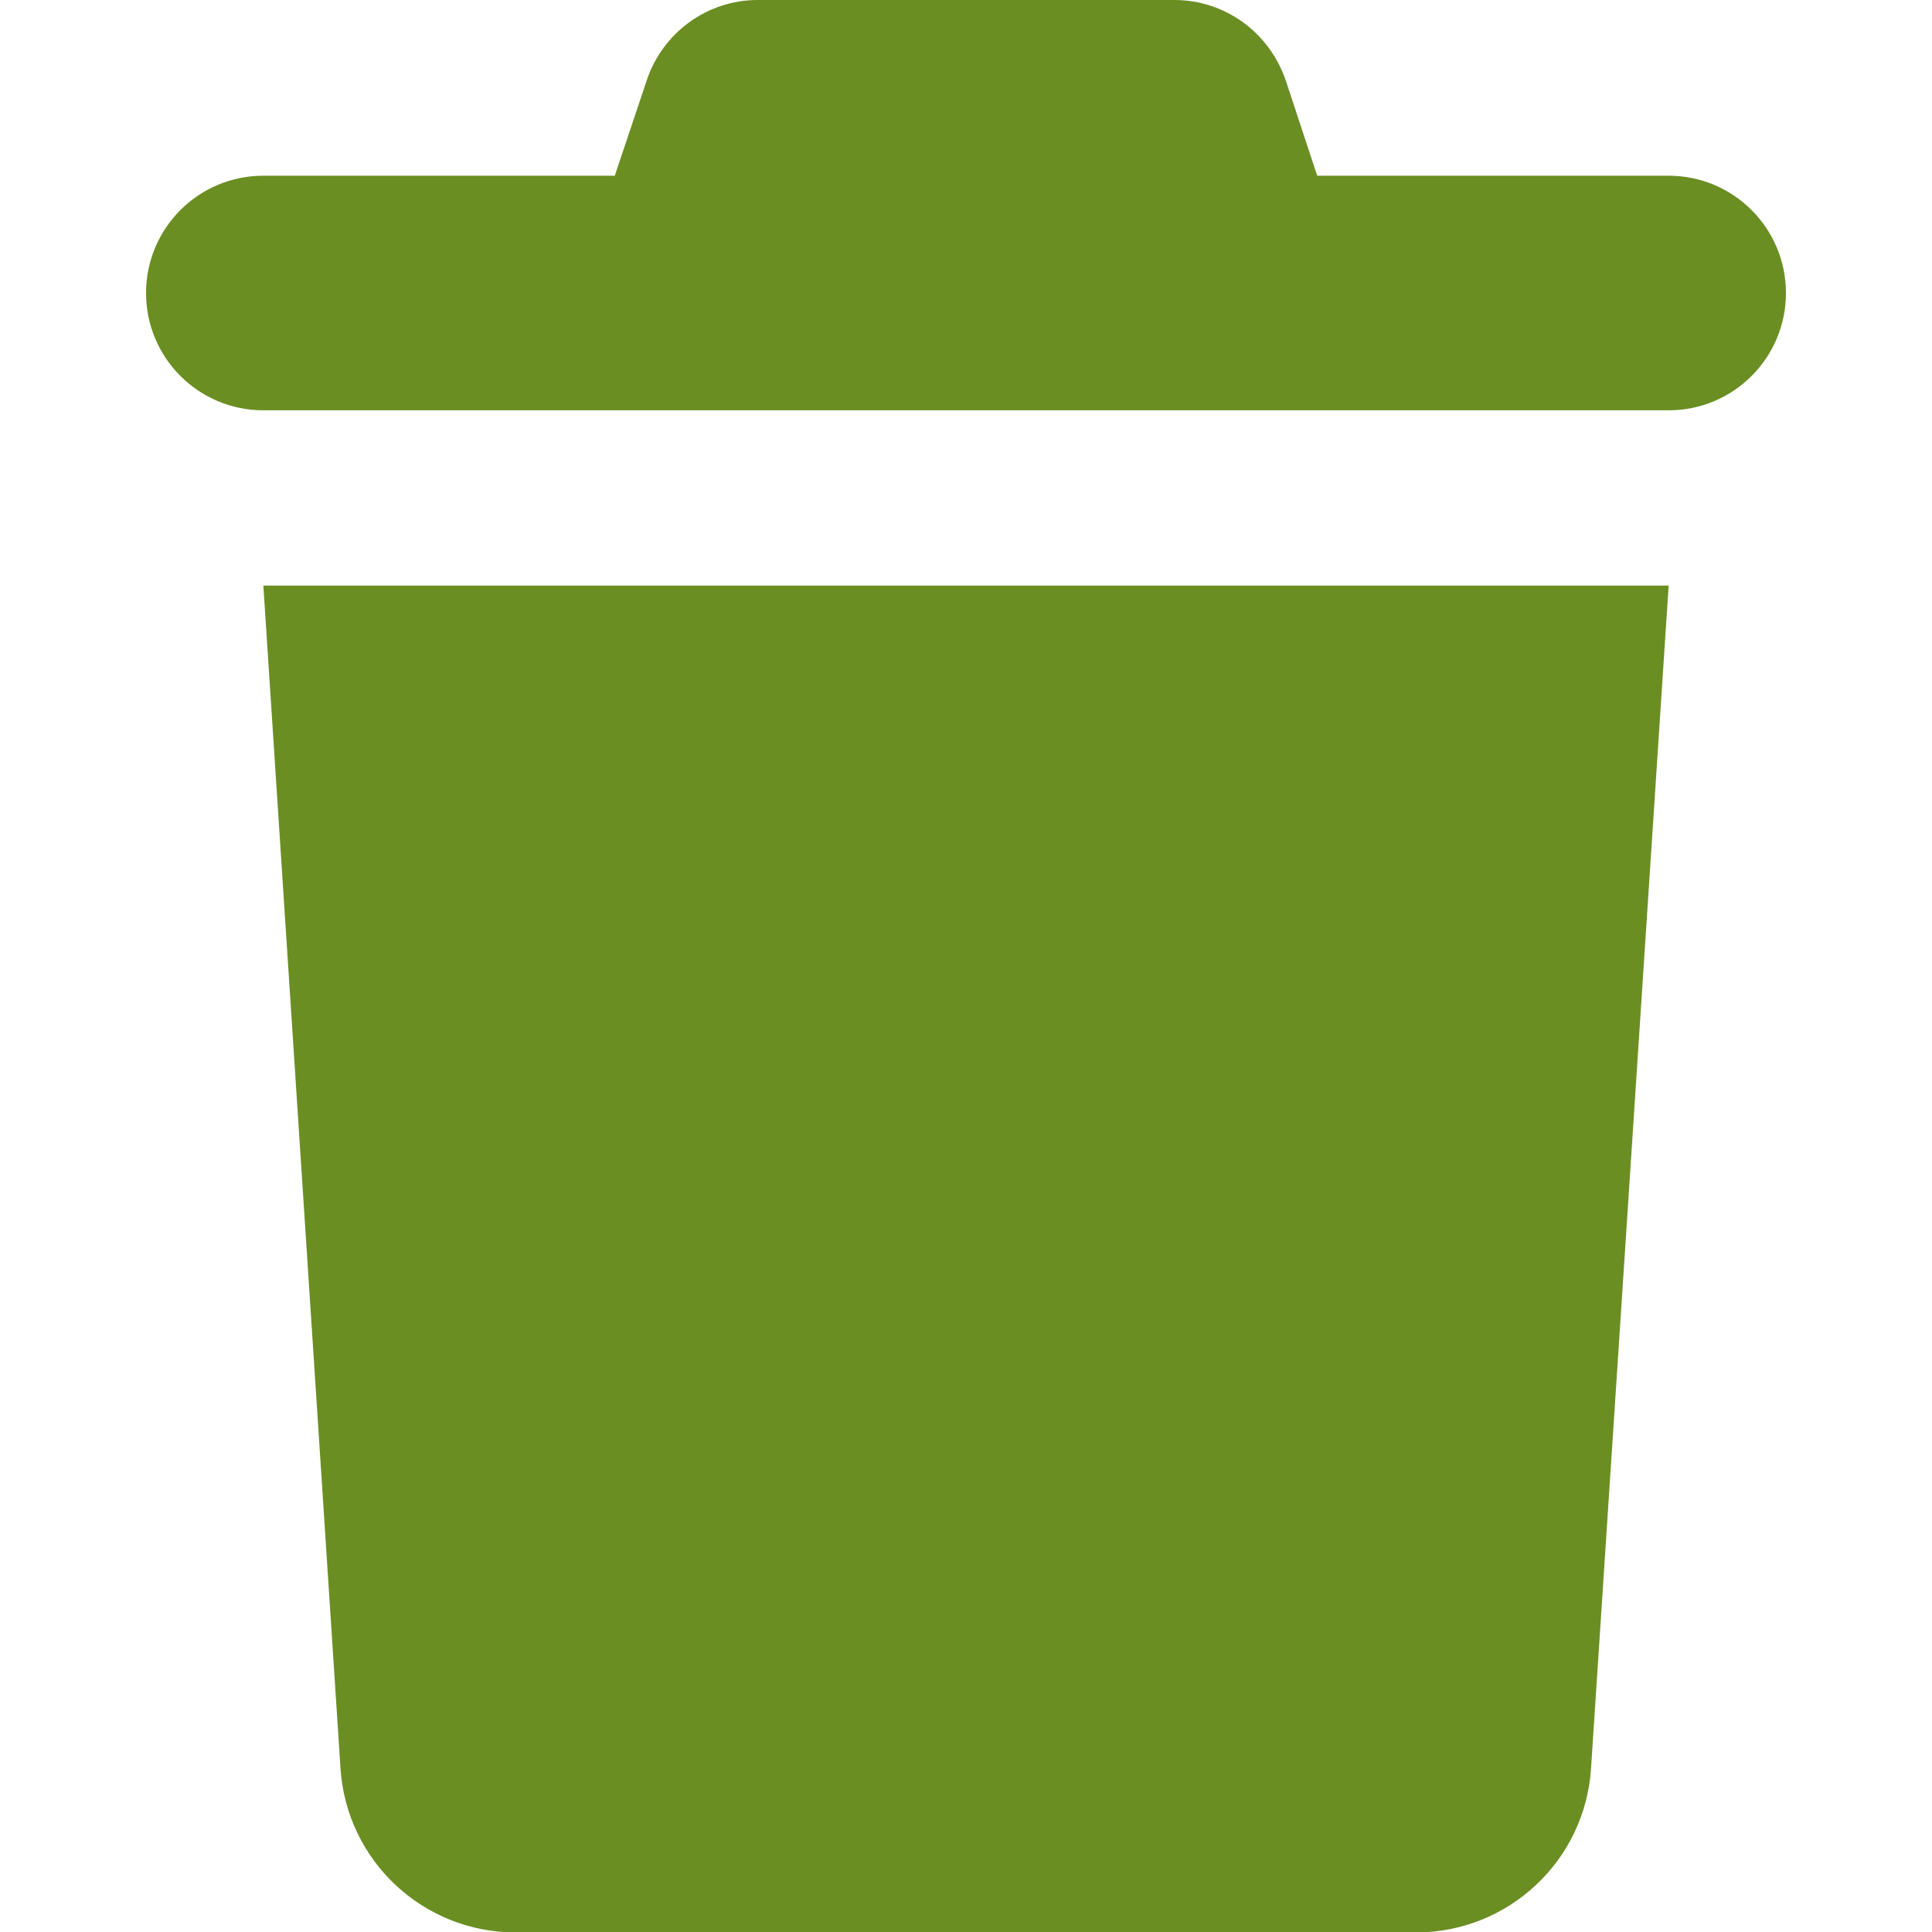
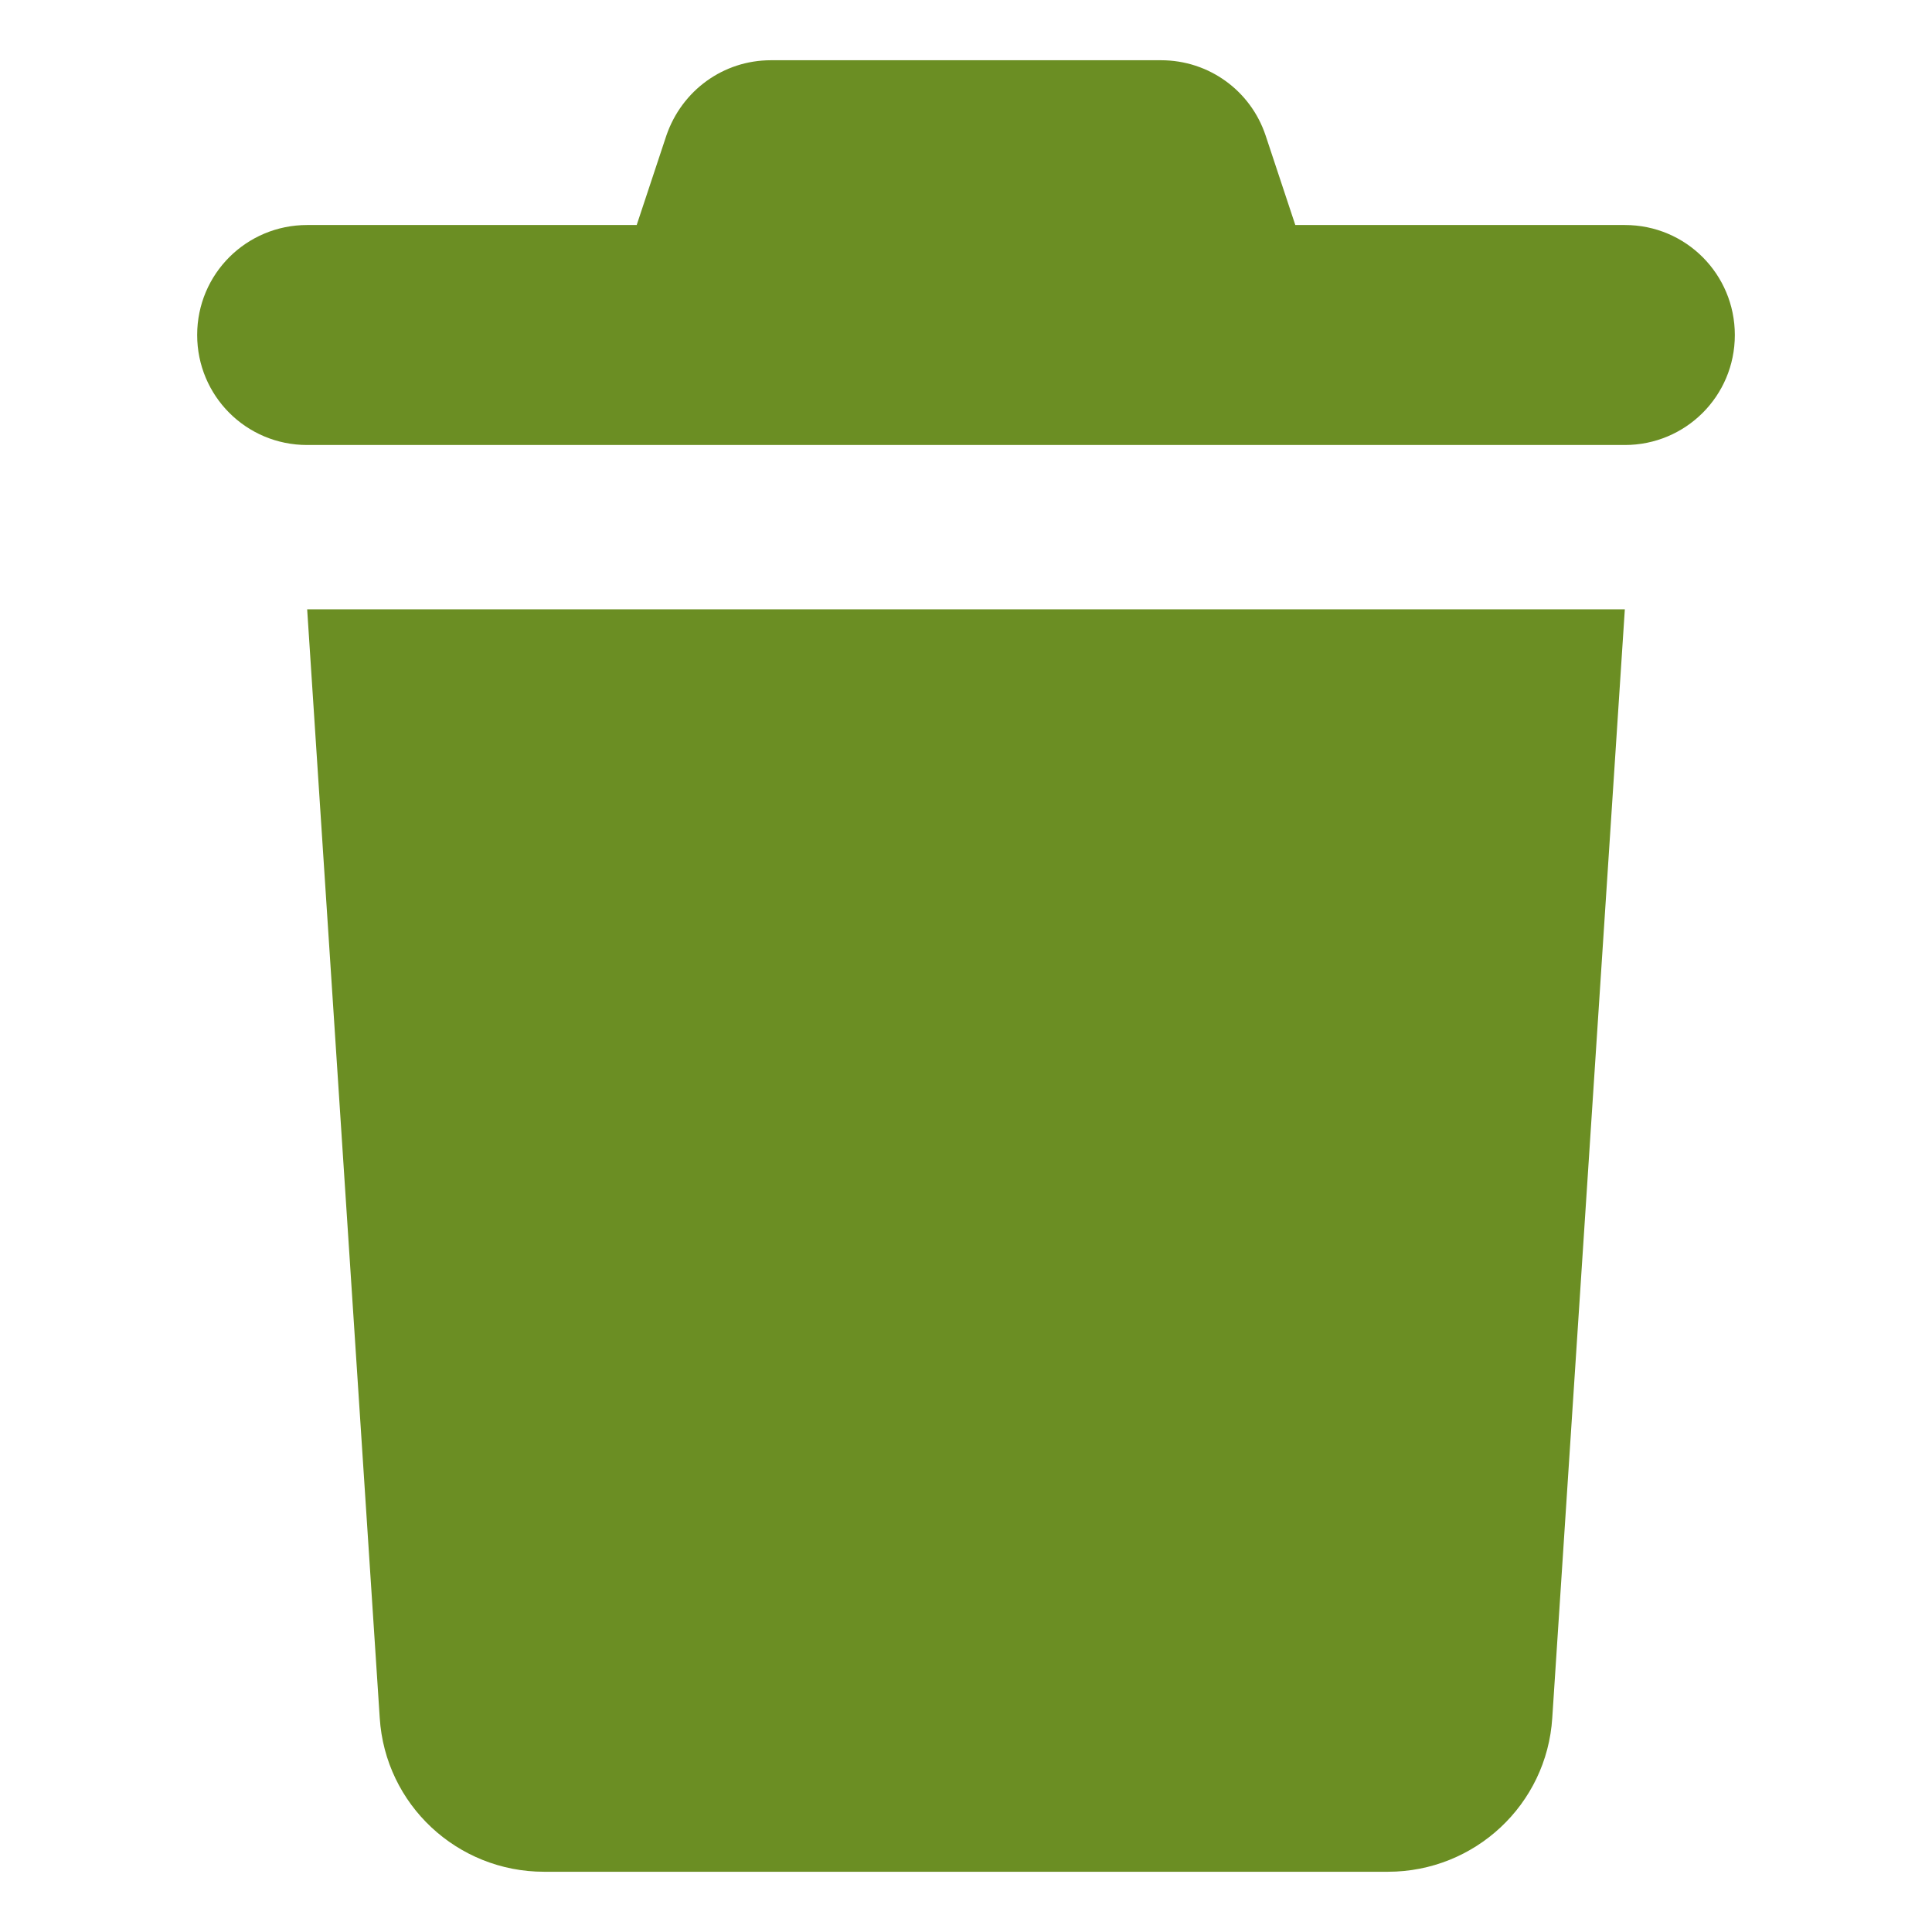
<svg xmlns="http://www.w3.org/2000/svg" width="16" height="16" viewBox="0 0 4.233 4.233" version="1.1" id="svg1" xml:space="preserve">
  <defs id="defs1" />
  <g id="layer1">
-     <path d="M 1.417,0.176 1.347,0.385 H 0.577 c -0.142,0 -0.257,0.115 -0.257,0.257 0,0.142 0.115,0.257 0.257,0.257 H 3.656 c 0.142,0 0.257,-0.115 0.257,-0.257 0,-0.142 -0.115,-0.257 -0.257,-0.257 H 2.886 L 2.817,0.176 C 2.781,0.071 2.684,0 2.573,0 H 1.66 C 1.55,0 1.452,0.071 1.417,0.176 Z M 3.656,1.283 H 0.577 l 0.169,2.591 c 0.013,0.203 0.181,0.36 0.384,0.36 h 1.972 c 0.203,0 0.371,-0.157 0.384,-0.36 z" id="path1-37" style="fill:#6b8e23;fill-opacity:1;stroke-width:0.008" />
+     <path d="m 1.46,0.297 -0.065,0.196 H 0.673 c -0.133,0 -0.241,0.107 -0.241,0.241 0,0.133 0.107,0.241 0.241,0.241 H 3.56 c 0.133,0 0.241,-0.107 0.241,-0.241 0,-0.133 -0.107,-0.241 -0.241,-0.241 H 2.838 L 2.773,0.297 C 2.74,0.198 2.648,0.132 2.544,0.132 H 1.689 c -0.104,0 -0.195,0.066 -0.229,0.165 z M 3.56,1.335 H 0.673 L 0.832,3.764 C 0.844,3.954 1.002,4.101 1.192,4.101 h 1.849 c 0.19,0 0.348,-0.147 0.36,-0.337 z" id="path1-37" style="fill:#6b8e23;fill-opacity:1;stroke-width:0.008" />
  </g>
</svg>
